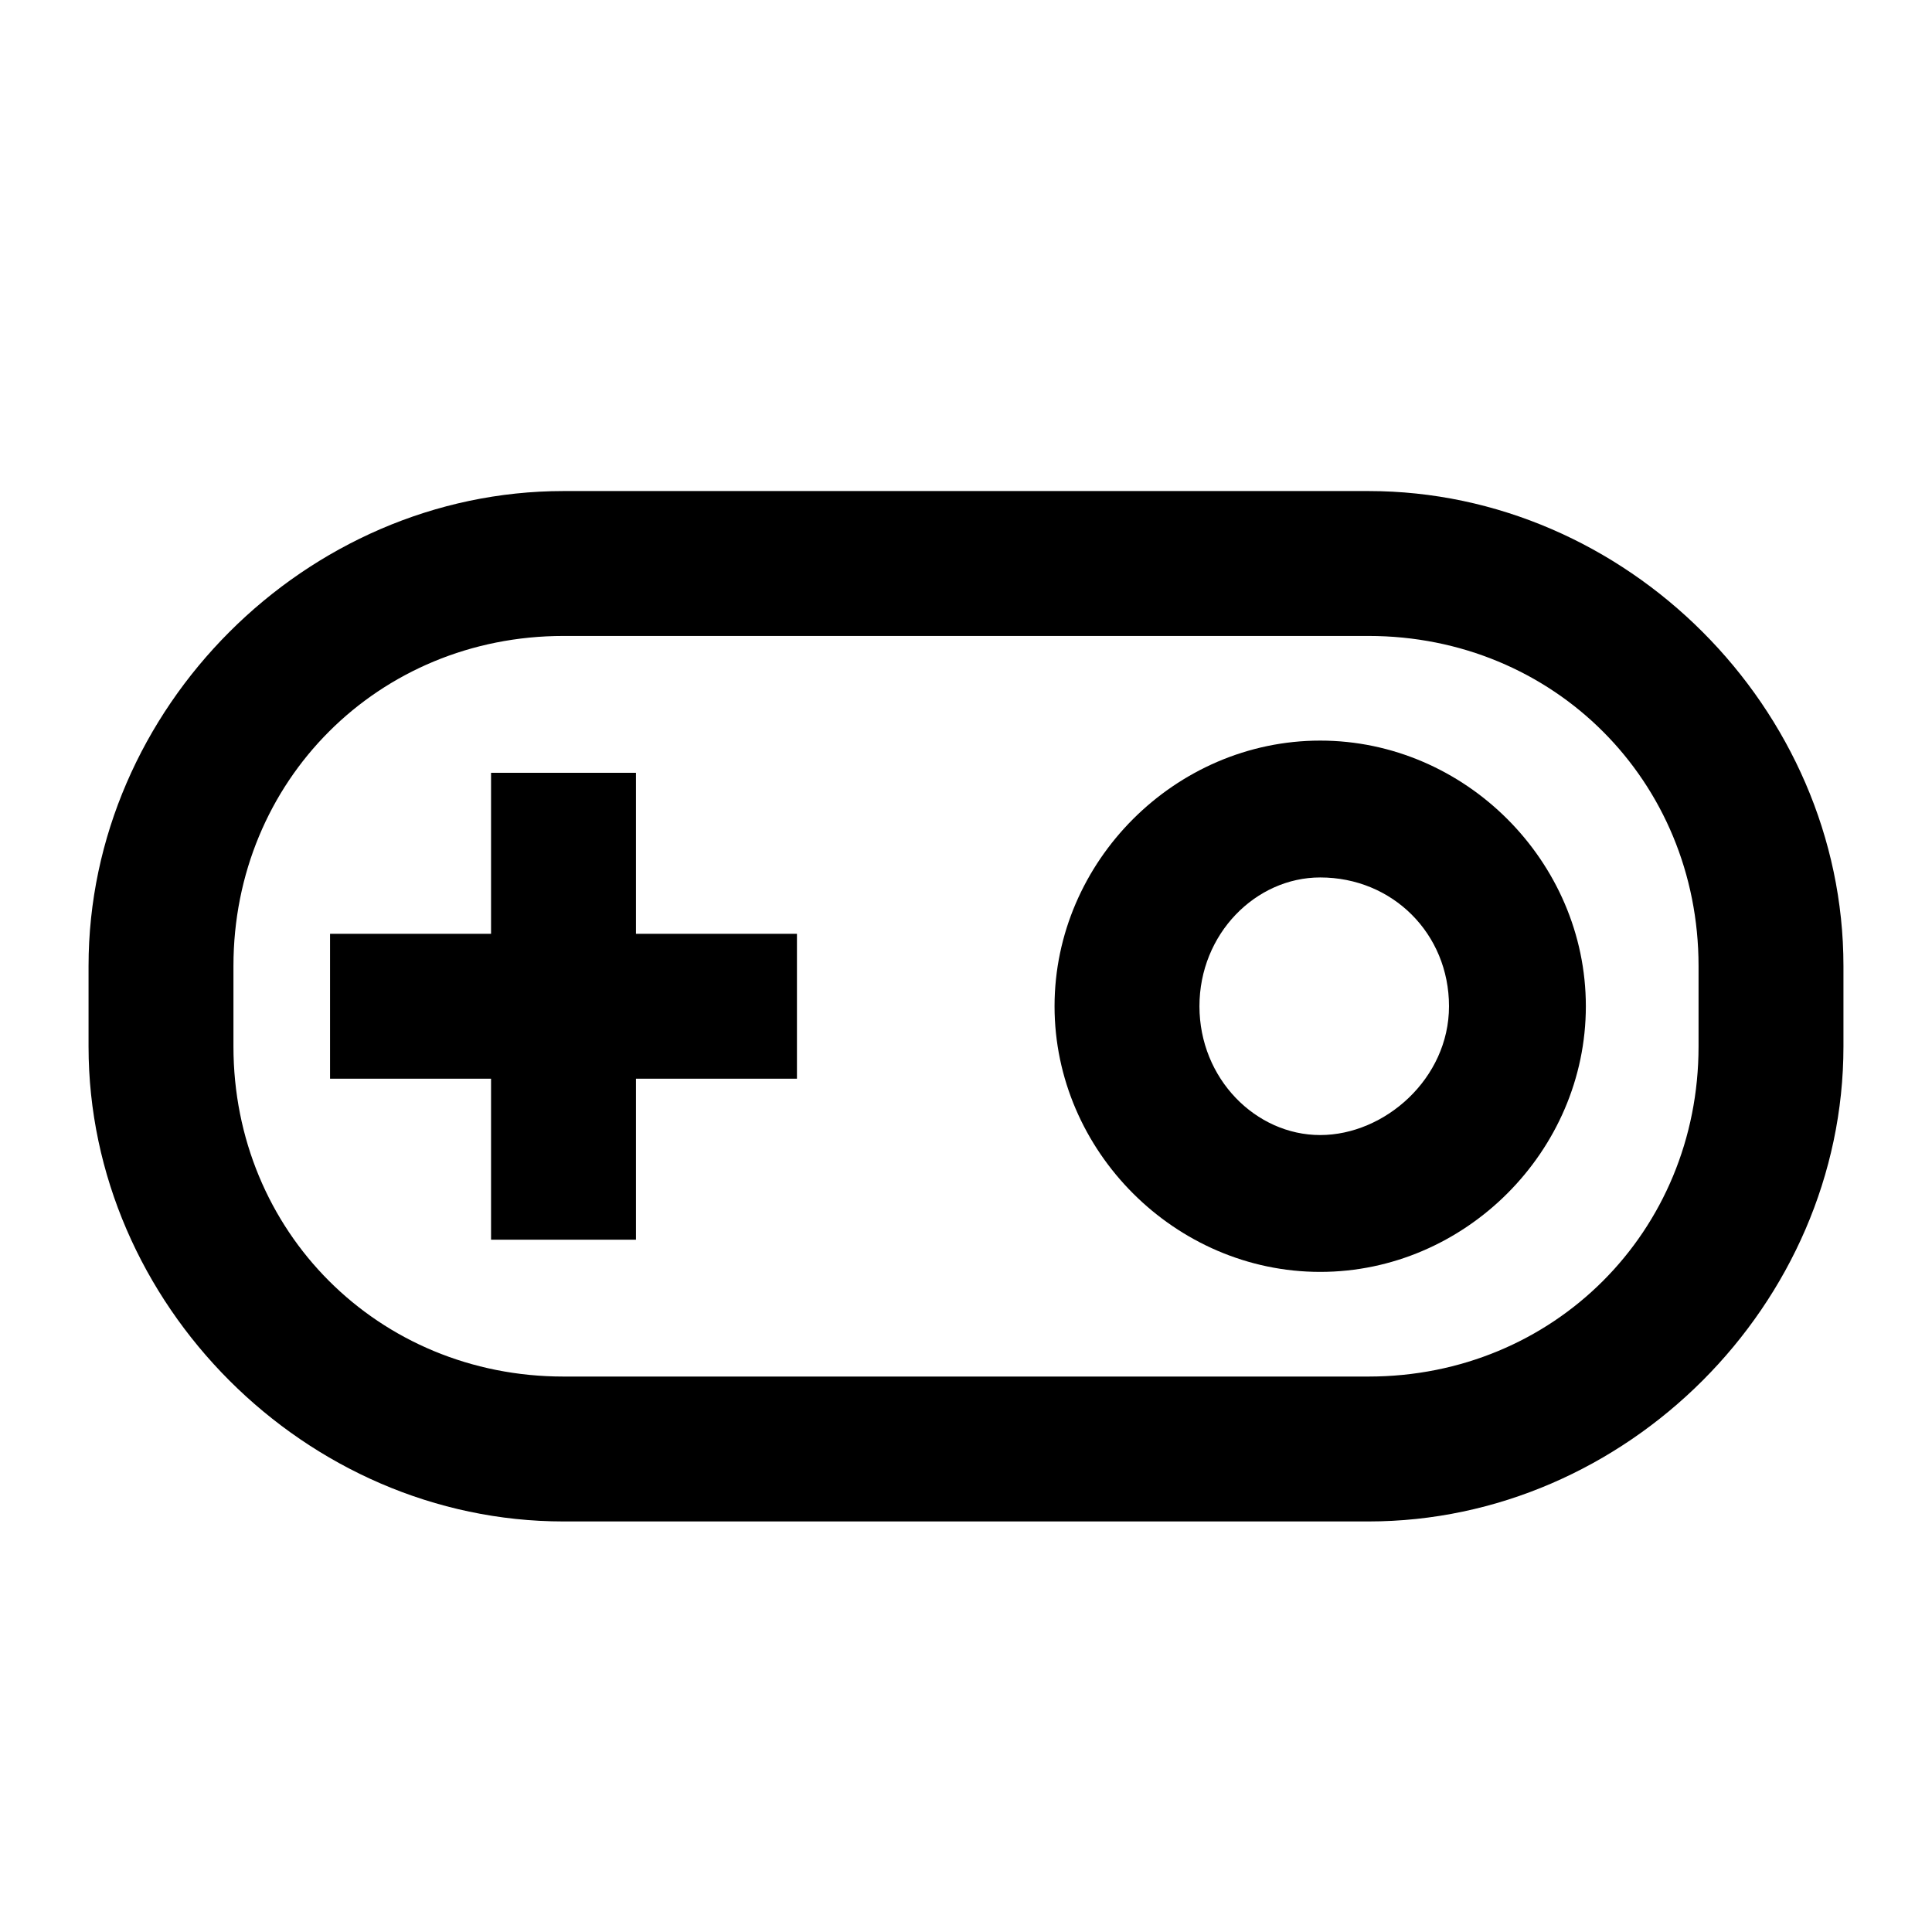
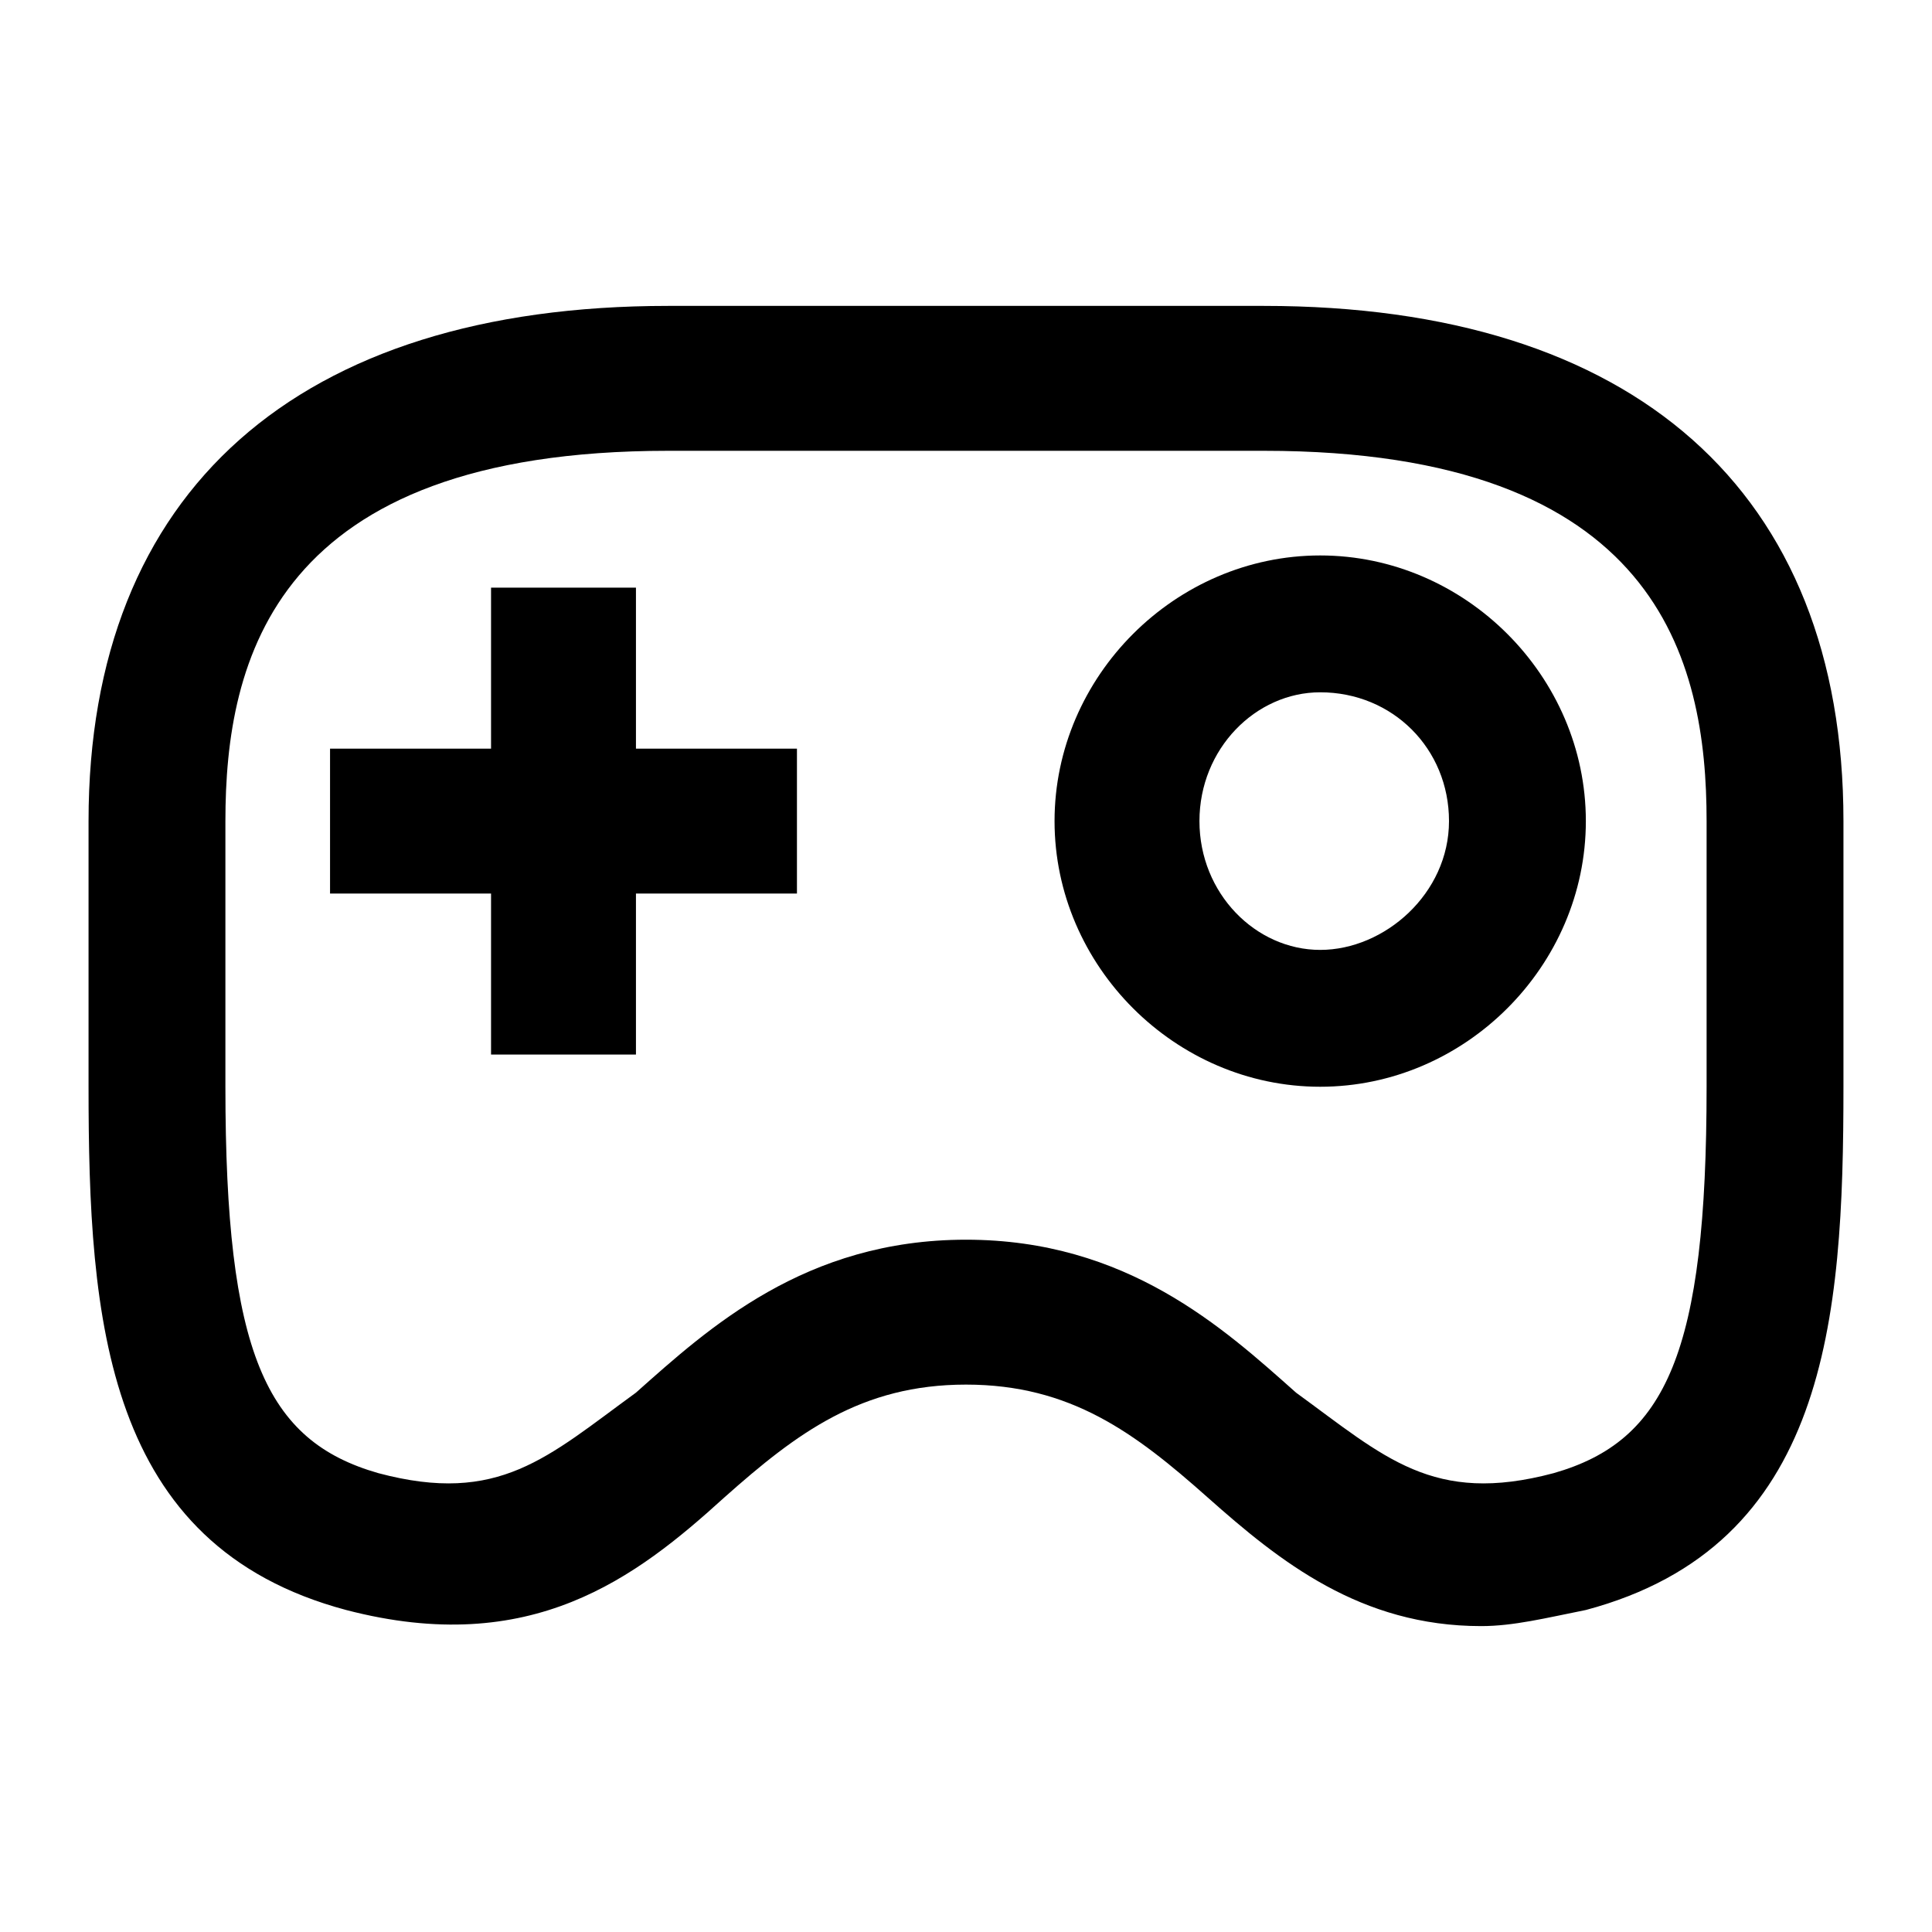
<svg xmlns="http://www.w3.org/2000/svg" width="24" height="24" viewBox="0 0 24 24" fill="currentColor">
-   <path d="M17,18.9H7c-3.2,0-5.9-2.7-5.9-5.9v-1c0-3.2,2.7-5.9,5.9-5.9h10c3.2,0,5.9,2.7,5.9,5.9v1C22.9,16.2,20.2,18.9,17,18.9ZM7,7.9c-2.3,0-4.1,1.8-4.1,4.1v1c0,2.3,1.8,4.1,4.1,4.1h10c2.3,0,4.1-1.8,4.1-4.1v-1c0-2.3-1.8-4.1-4.1-4.1H7Z" />
-   <polygon points="7.9 15.4 6.1 15.4 6.1 13.4 4.1 13.4 4.1 11.6 6.1 11.6 6.1 9.6 7.9 9.6 7.9 11.6 9.9 11.6 9.9 13.4 7.9 13.4 7.9 15.4" />
-   <path d="M16.4,15.8c-1.8,0-3.3-1.5-3.3-3.3s1.5-3.3,3.3-3.3,3.3,1.5,3.3,3.3S18.2,15.8,16.4,15.8ZM16.4,10.9c-.8,0-1.5.7-1.5,1.6s.7,1.6,1.5,1.6,1.6-.7,1.6-1.6S17.3,10.9,16.4,10.9Z" />
+   <polygon points="7.9 13.1 6.1 13.1 6.1 11.1 4.1 11.1 4.1 9.3 6.1 9.3 6.1 7.3 7.9 7.3 7.9 9.3 9.9 9.3 9.9 11.1 7.9 11.1 7.9 13.1" />
+   <path d="M16.4,13.5c-1.8,0-3.3-1.5-3.3-3.3s1.5-3.3,3.3-3.3,3.3,1.5,3.3,3.3S18.2,13.5,16.4,13.5ZM16.4,8.6c-.8,0-1.5.7-1.5,1.6s.7,1.6,1.5,1.6,1.6-.7,1.6-1.6S17.3,8.6,16.4,8.6Z" />
+   <path d="M18.4,20.2c-1.5,0-2.5-.8-3.4-1.6-.9-.8-1.7-1.4-3-1.4s-2.1.6-3,1.4c-1.1,1-2.4,2-4.7,1.4-3-.8-3.2-3.6-3.2-6.5v-3.3c0-4.1,2.6-6.4,7.2-6.4h7.4c4.6,0,7.2,2.3,7.2,6.4v3.3c0,2.9-.2,5.7-3.2,6.5C19.2,20.1,18.8,20.2,18.4,20.2ZM8.3,5.6c-4.9,0-5.5,2.6-5.5,4.6v3.3c0,3.3.5,4.4,1.9,4.8,1.5.4,2.1-.2,3.2-1,.9-.8,2.1-1.9,4.1-1.9s3.2,1.1,4.1,1.9c1.1.8,1.7,1.4,3.2,1,1.4-.4,1.9-1.5,1.9-4.8v-3.3c0-2-.6-4.6-5.5-4.6H8.3Z" />
</svg>
